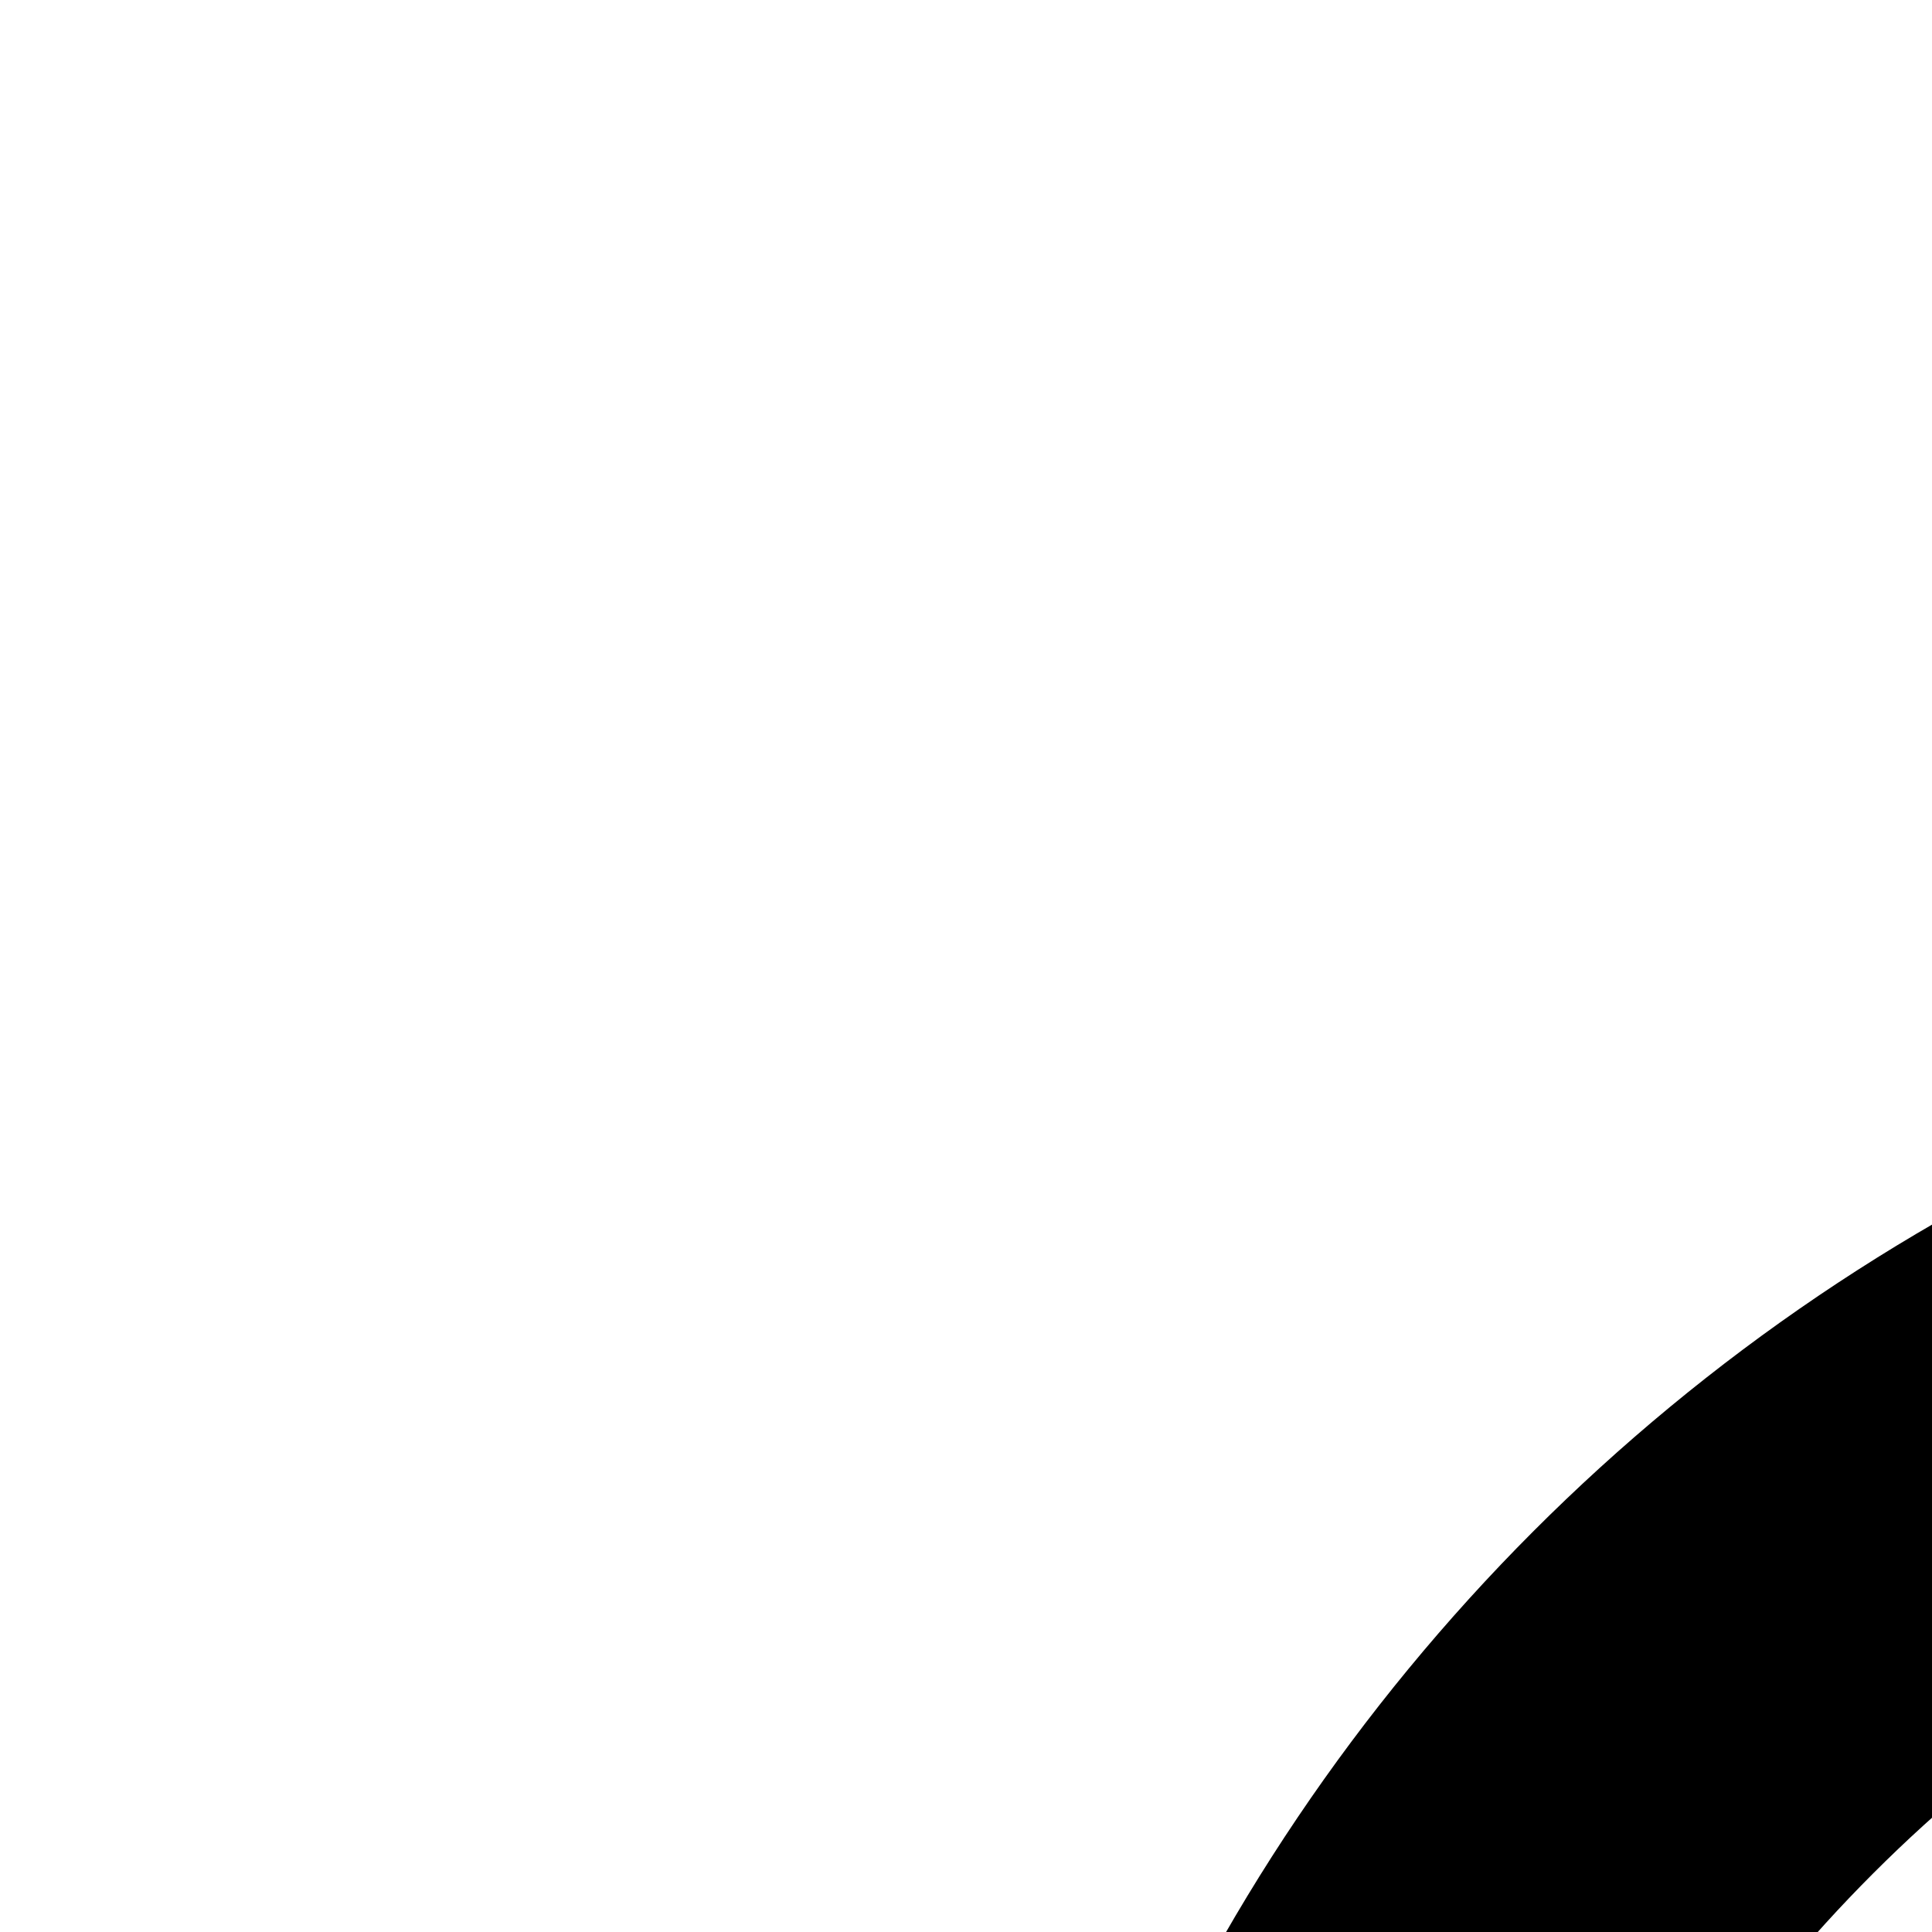
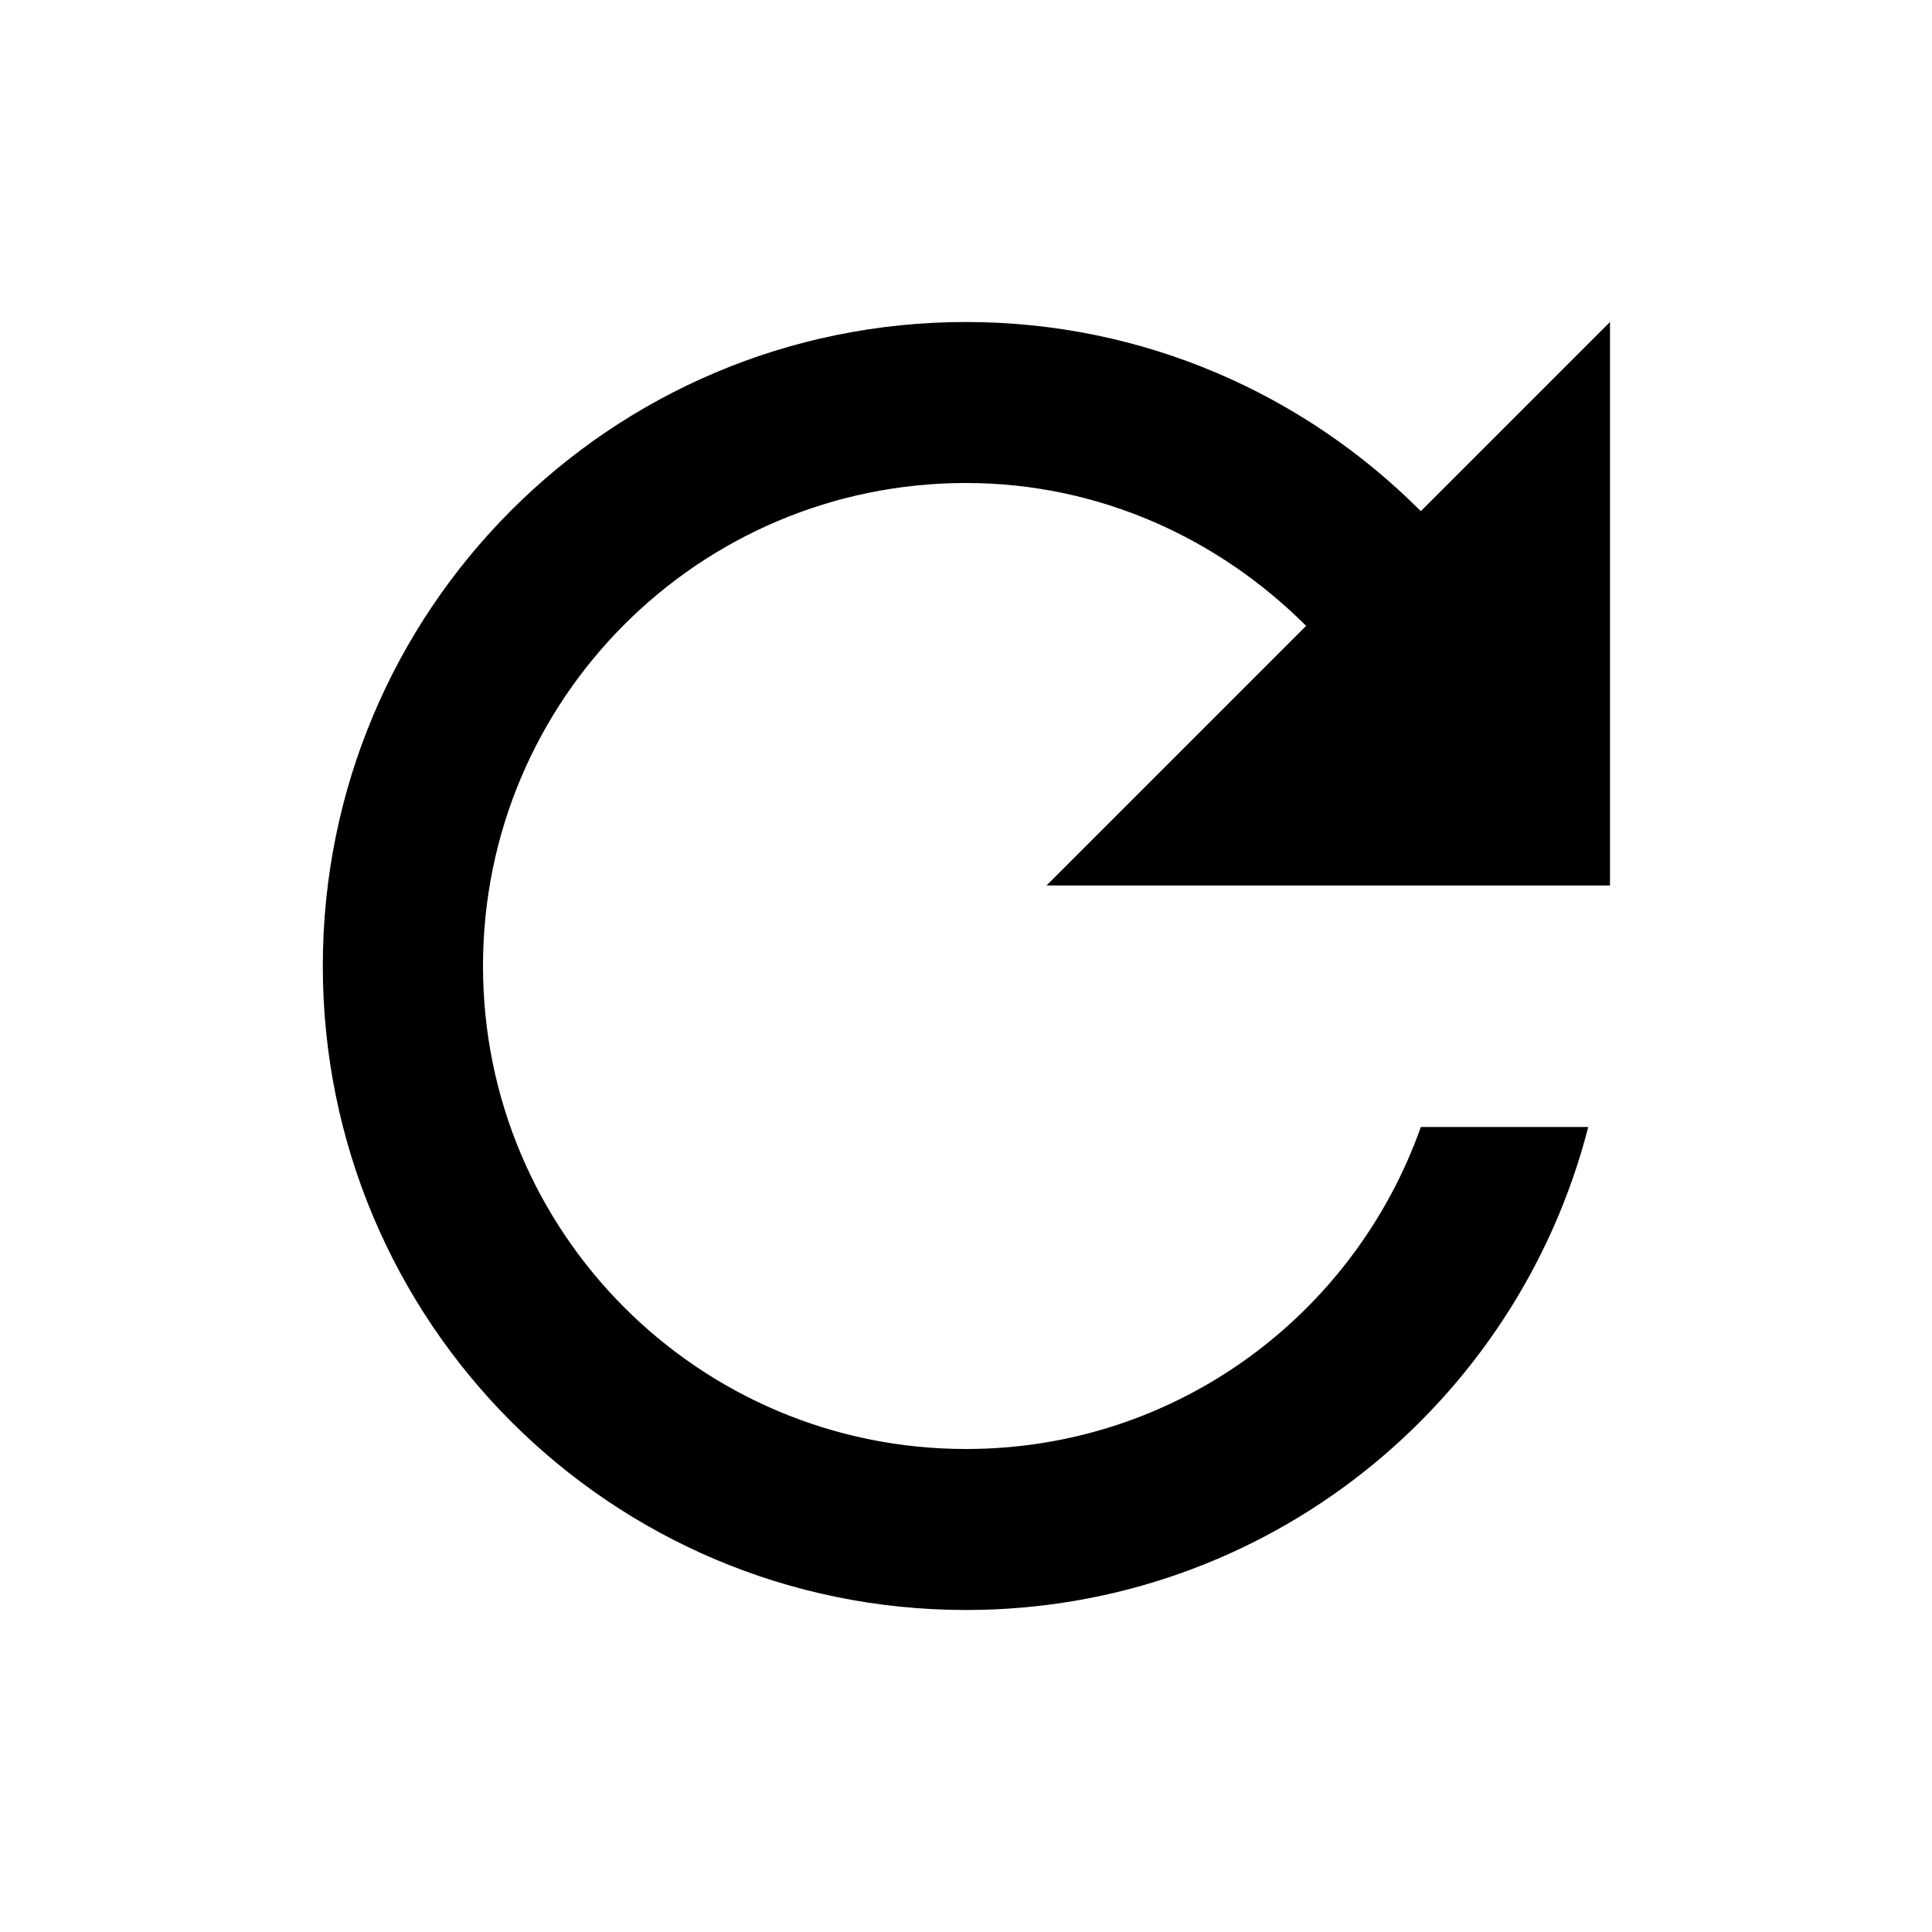
- <svg xmlns="http://www.w3.org/2000/svg" width="16" height="16" viewBox="0 0 16 16">
+ <svg xmlns="http://www.w3.org/2000/svg" width="16" height="16" viewBox="0 0 48 48">
  <path d="M35.3 12.7c-2.89-2.9-6.88-4.7-11.3-4.7-8.84 0-15.98 7.16-15.98 16s7.14 16 15.98 16c7.45 0 13.69-5.1 15.46-12h-4.16c-1.65 4.66-6.07 8-11.3 8-6.63 0-12-5.37-12-12s5.37-12 12-12c3.31 0 6.28 1.38 8.45 3.55l-6.45 6.45h14v-14l-4.7 4.7z" />
  <path d="M0 0h48v48h-48z" fill="none" />
</svg>
